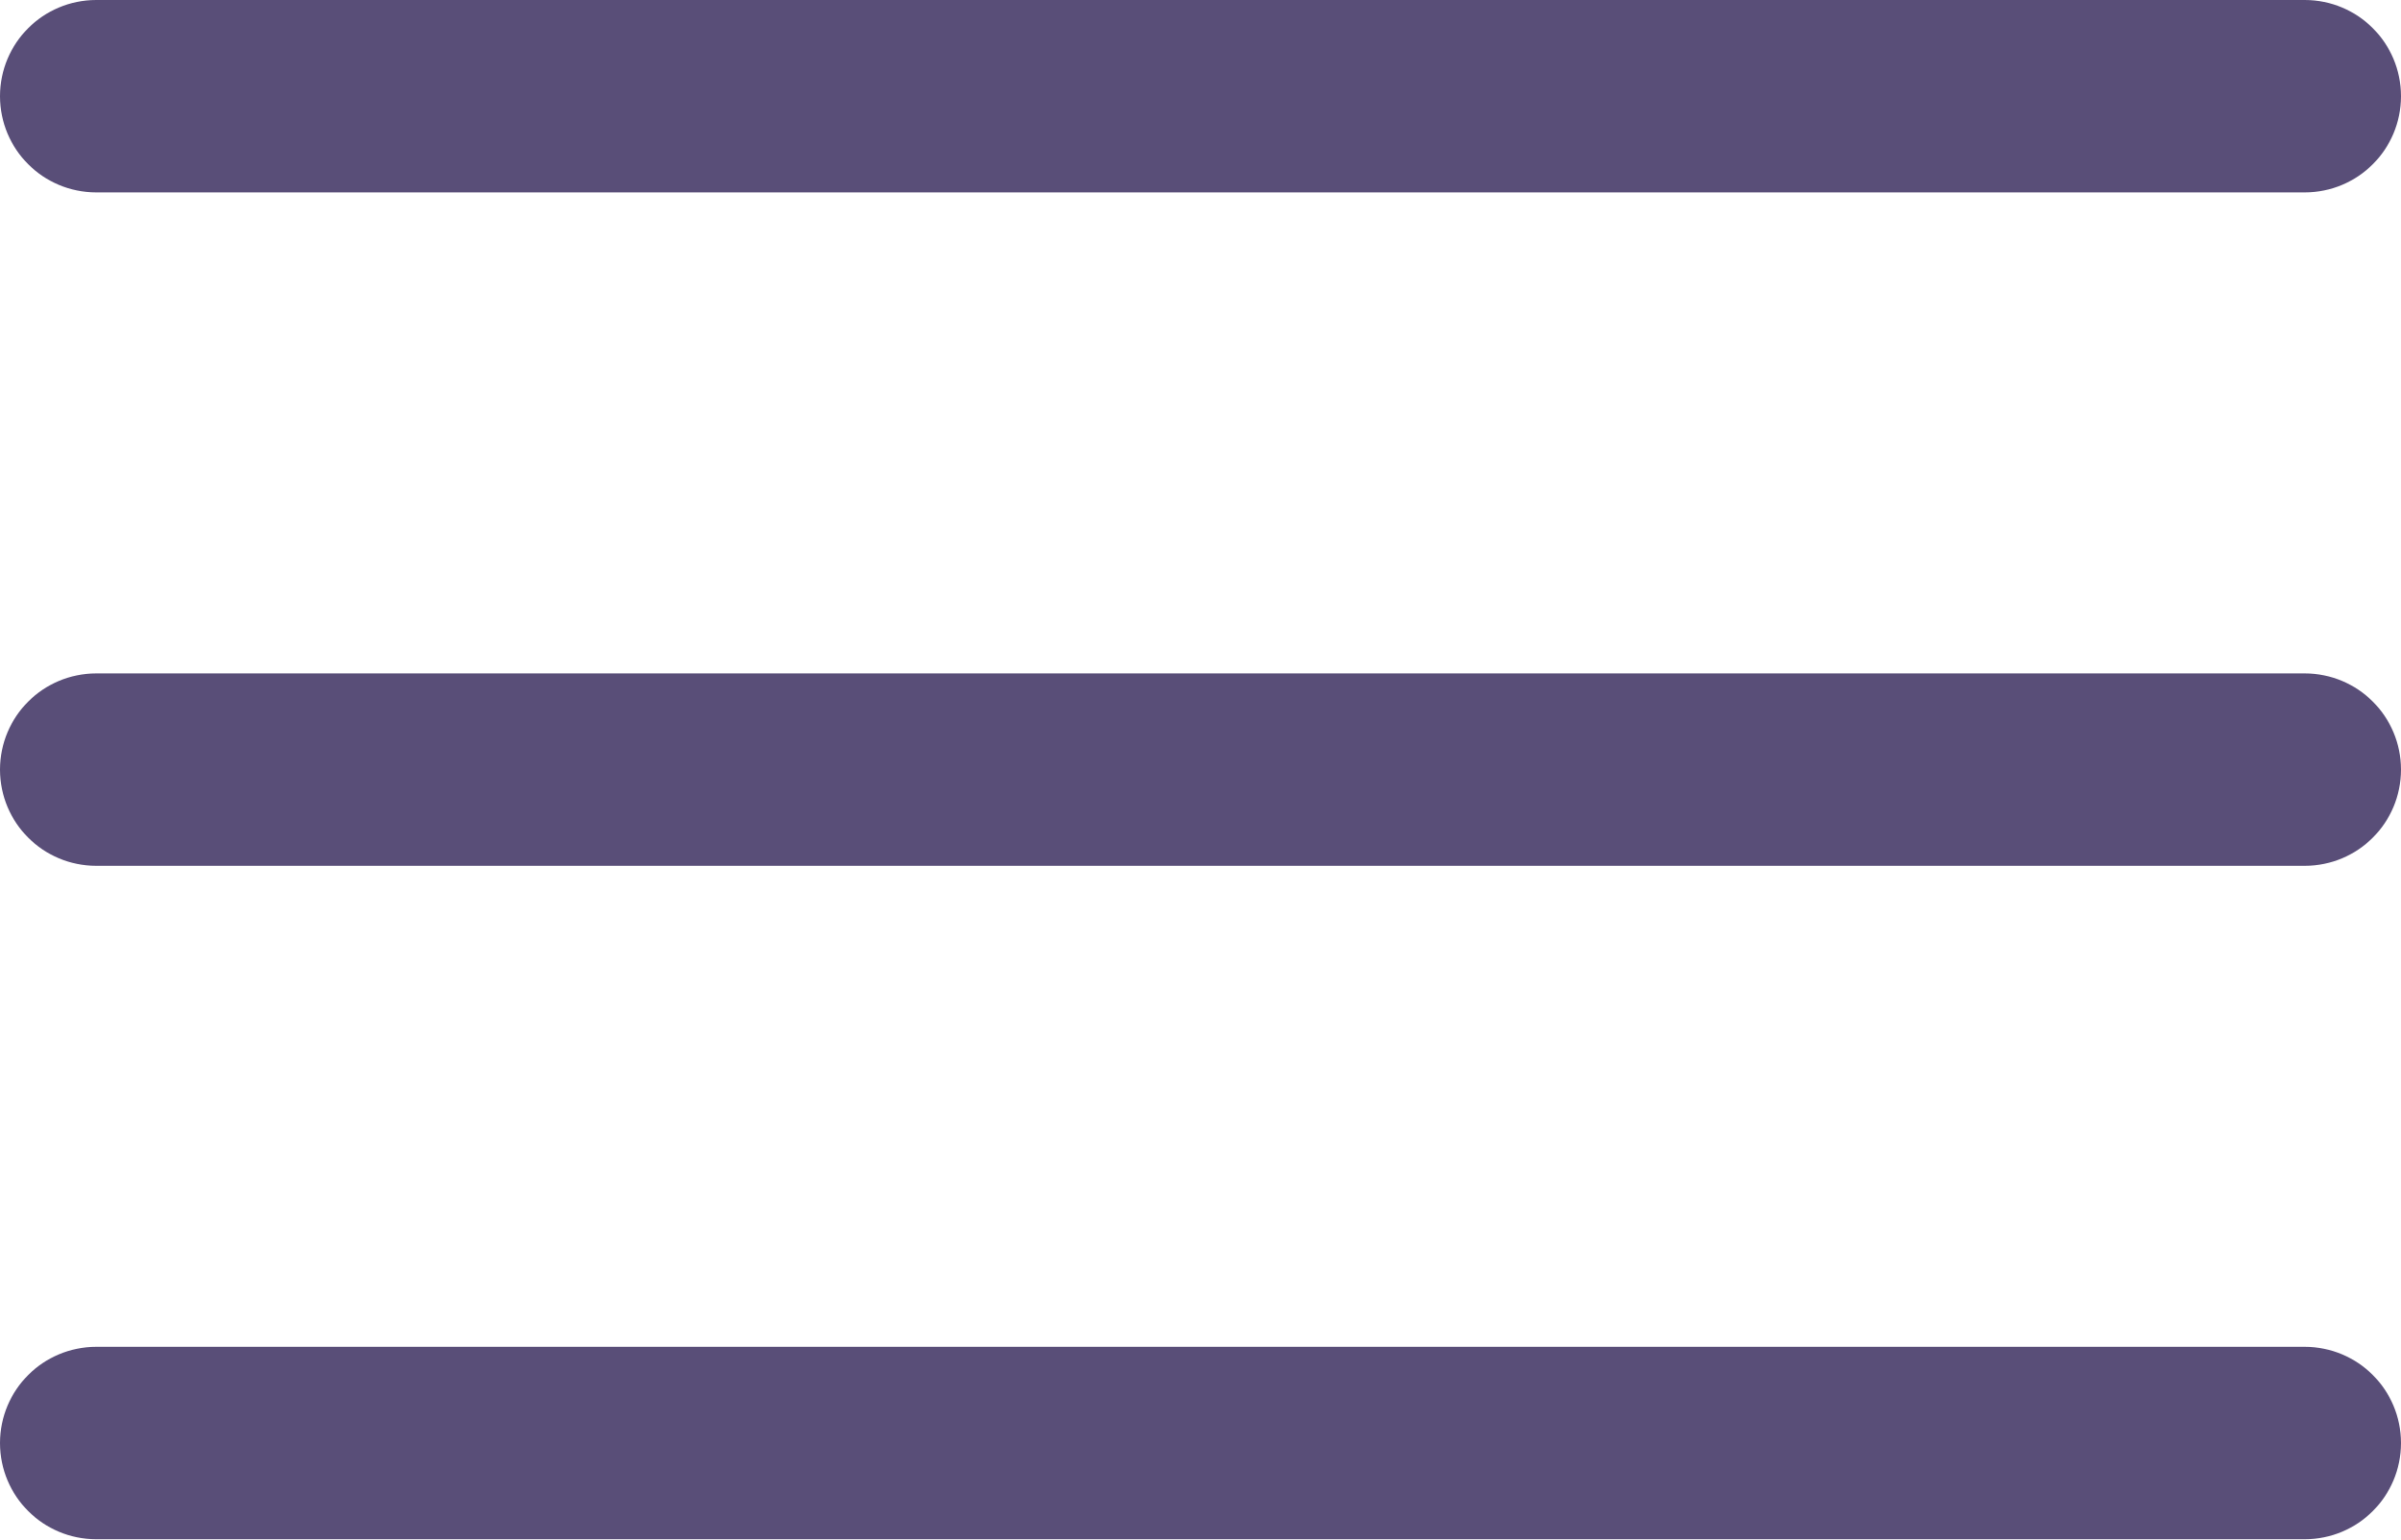
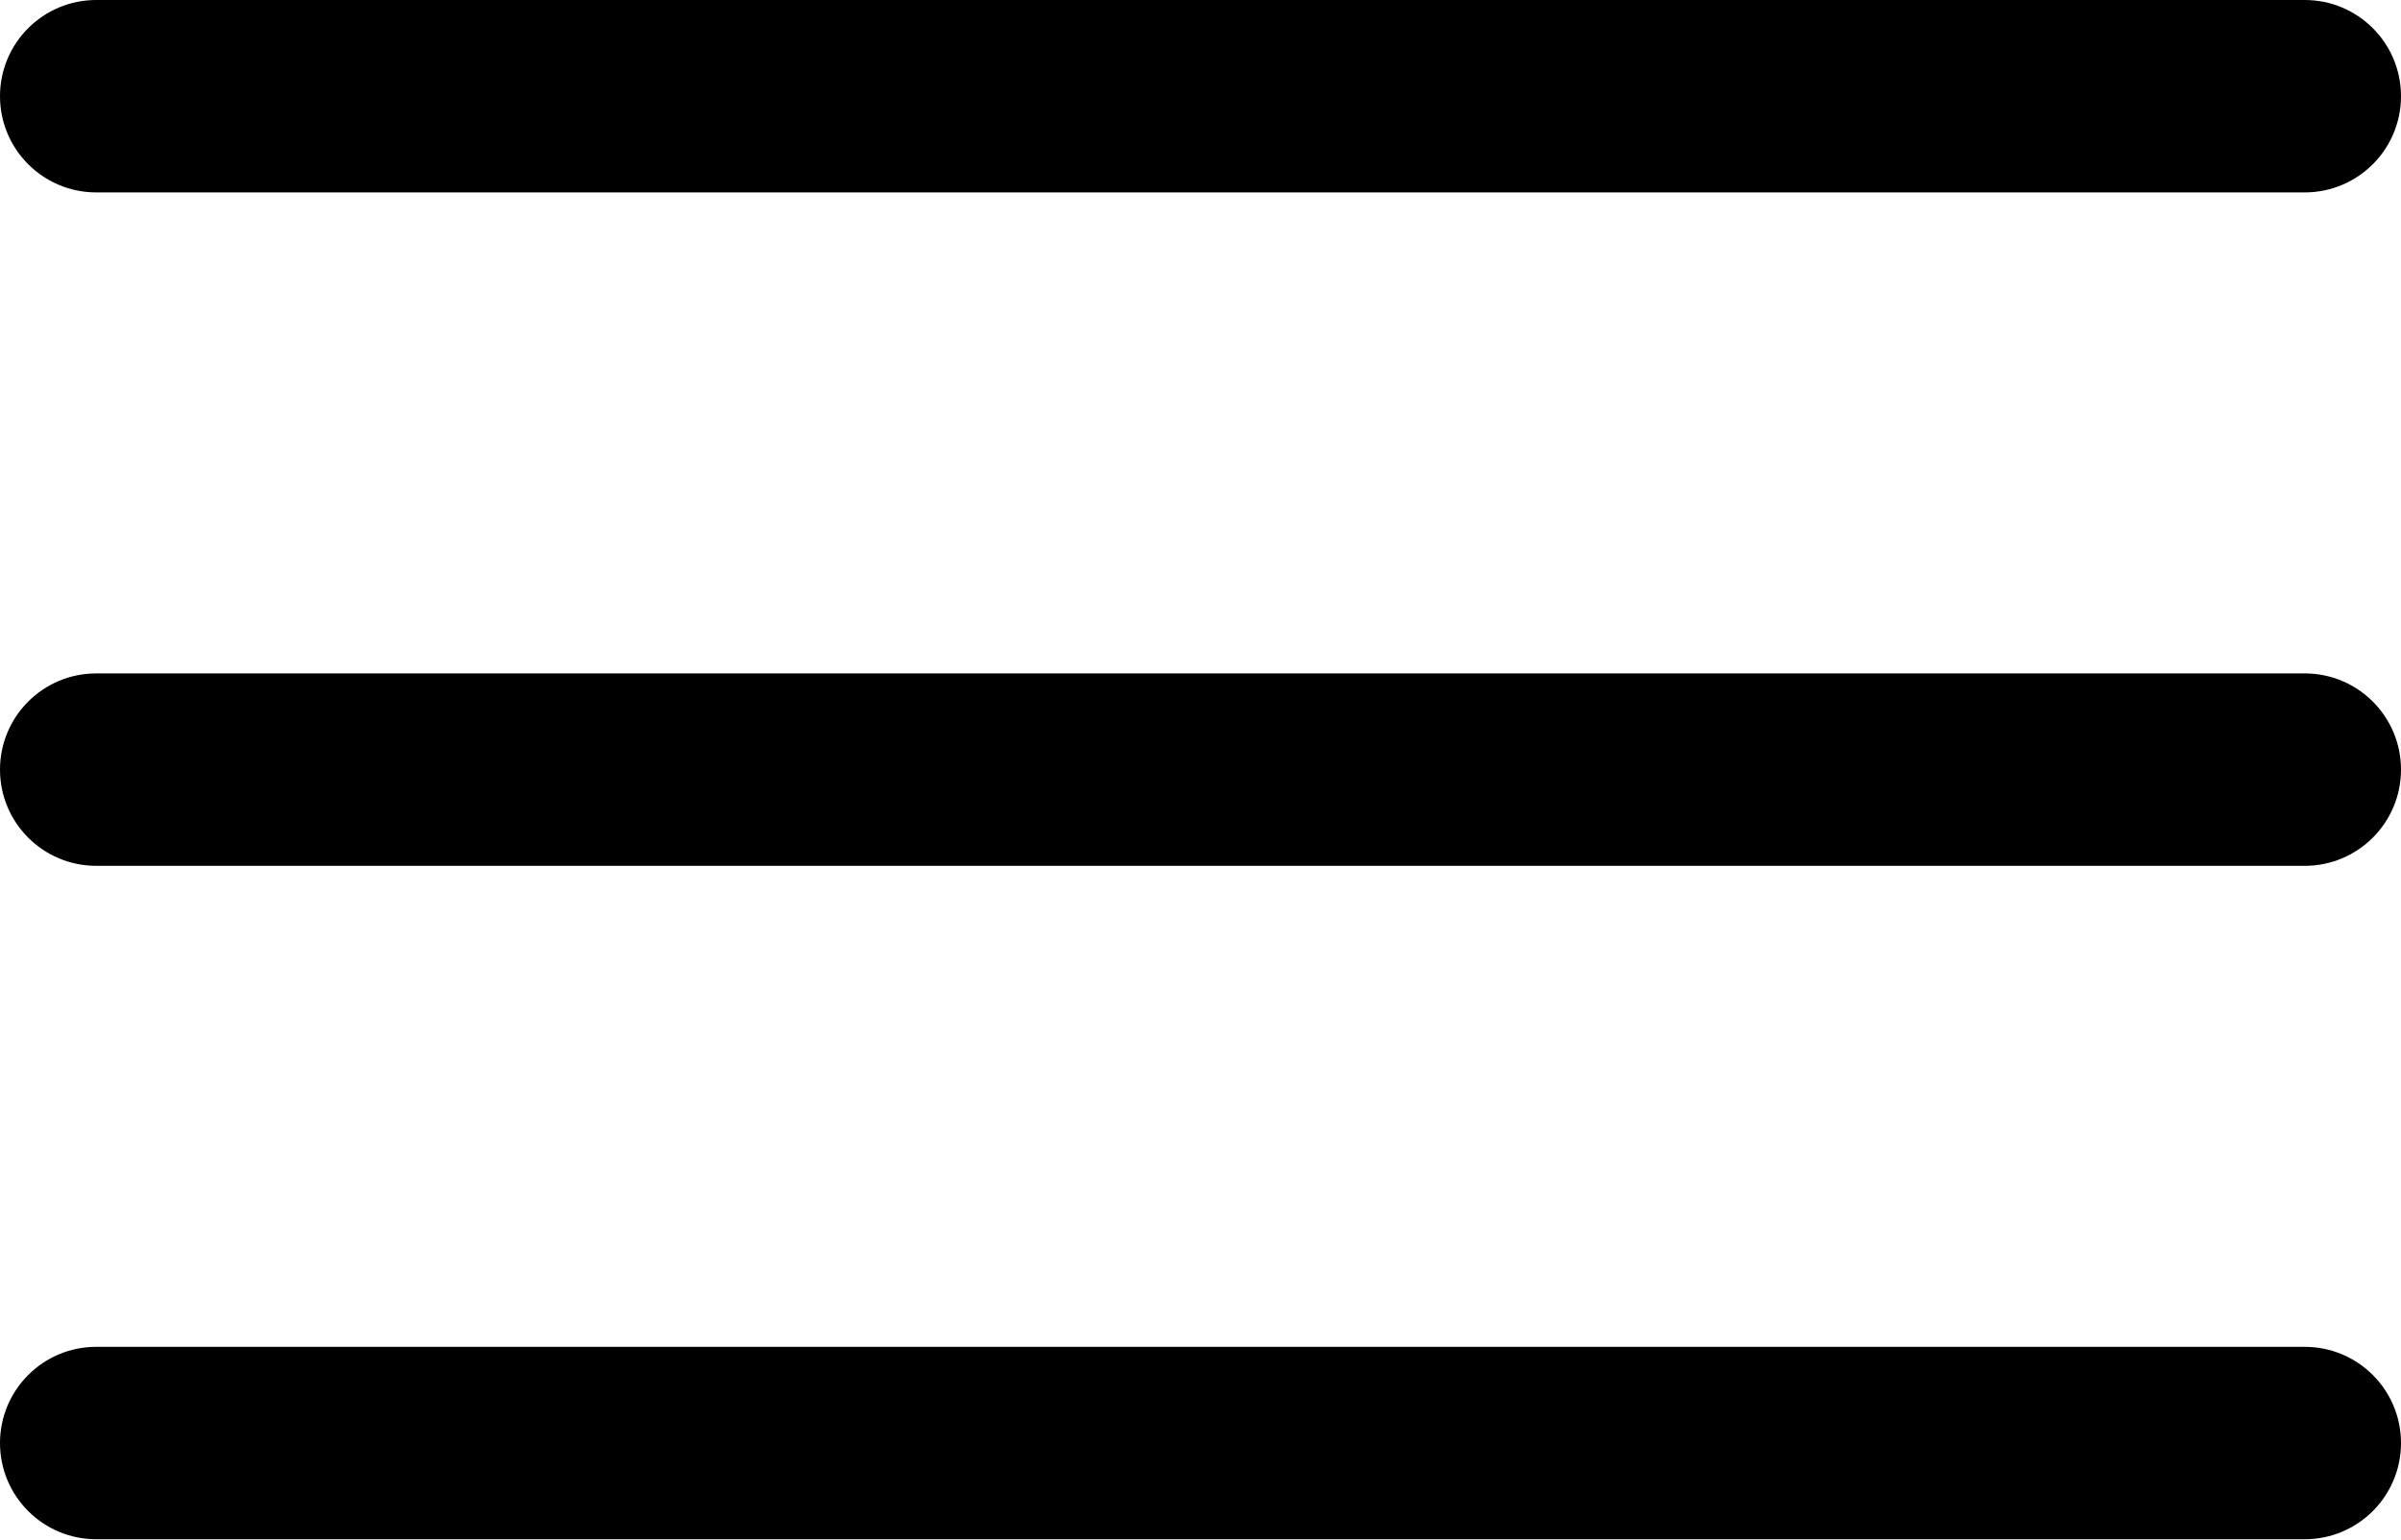
<svg xmlns="http://www.w3.org/2000/svg" class="hamburger__icon" id="Menu_Burger_Icon" data-name="Menu Burger Icon" viewBox="31.5 30 49.9 32">
  <defs>
-     <style>.hamburger__icon__fill { fill: #594e78 }</style>
+     <style>.hamburger__icon__fill { fill: currentColor }</style>
  </defs>
  <rect id="Rectangle_9" width="49.9" height="4" class="hamburger__icon__fill" data-name="Rectangle 9" rx="2" transform="translate(31.5 58)" />
  <rect id="Rectangle_10" width="49.9" height="4" class="hamburger__icon__fill" data-name="Rectangle 10" rx="2" transform="translate(31.5 44)" />
  <rect id="Rectangle_11" width="49.9" height="4" class="hamburger__icon__fill" data-name="Rectangle 11" rx="2" transform="translate(31.5 30)" />
</svg>
